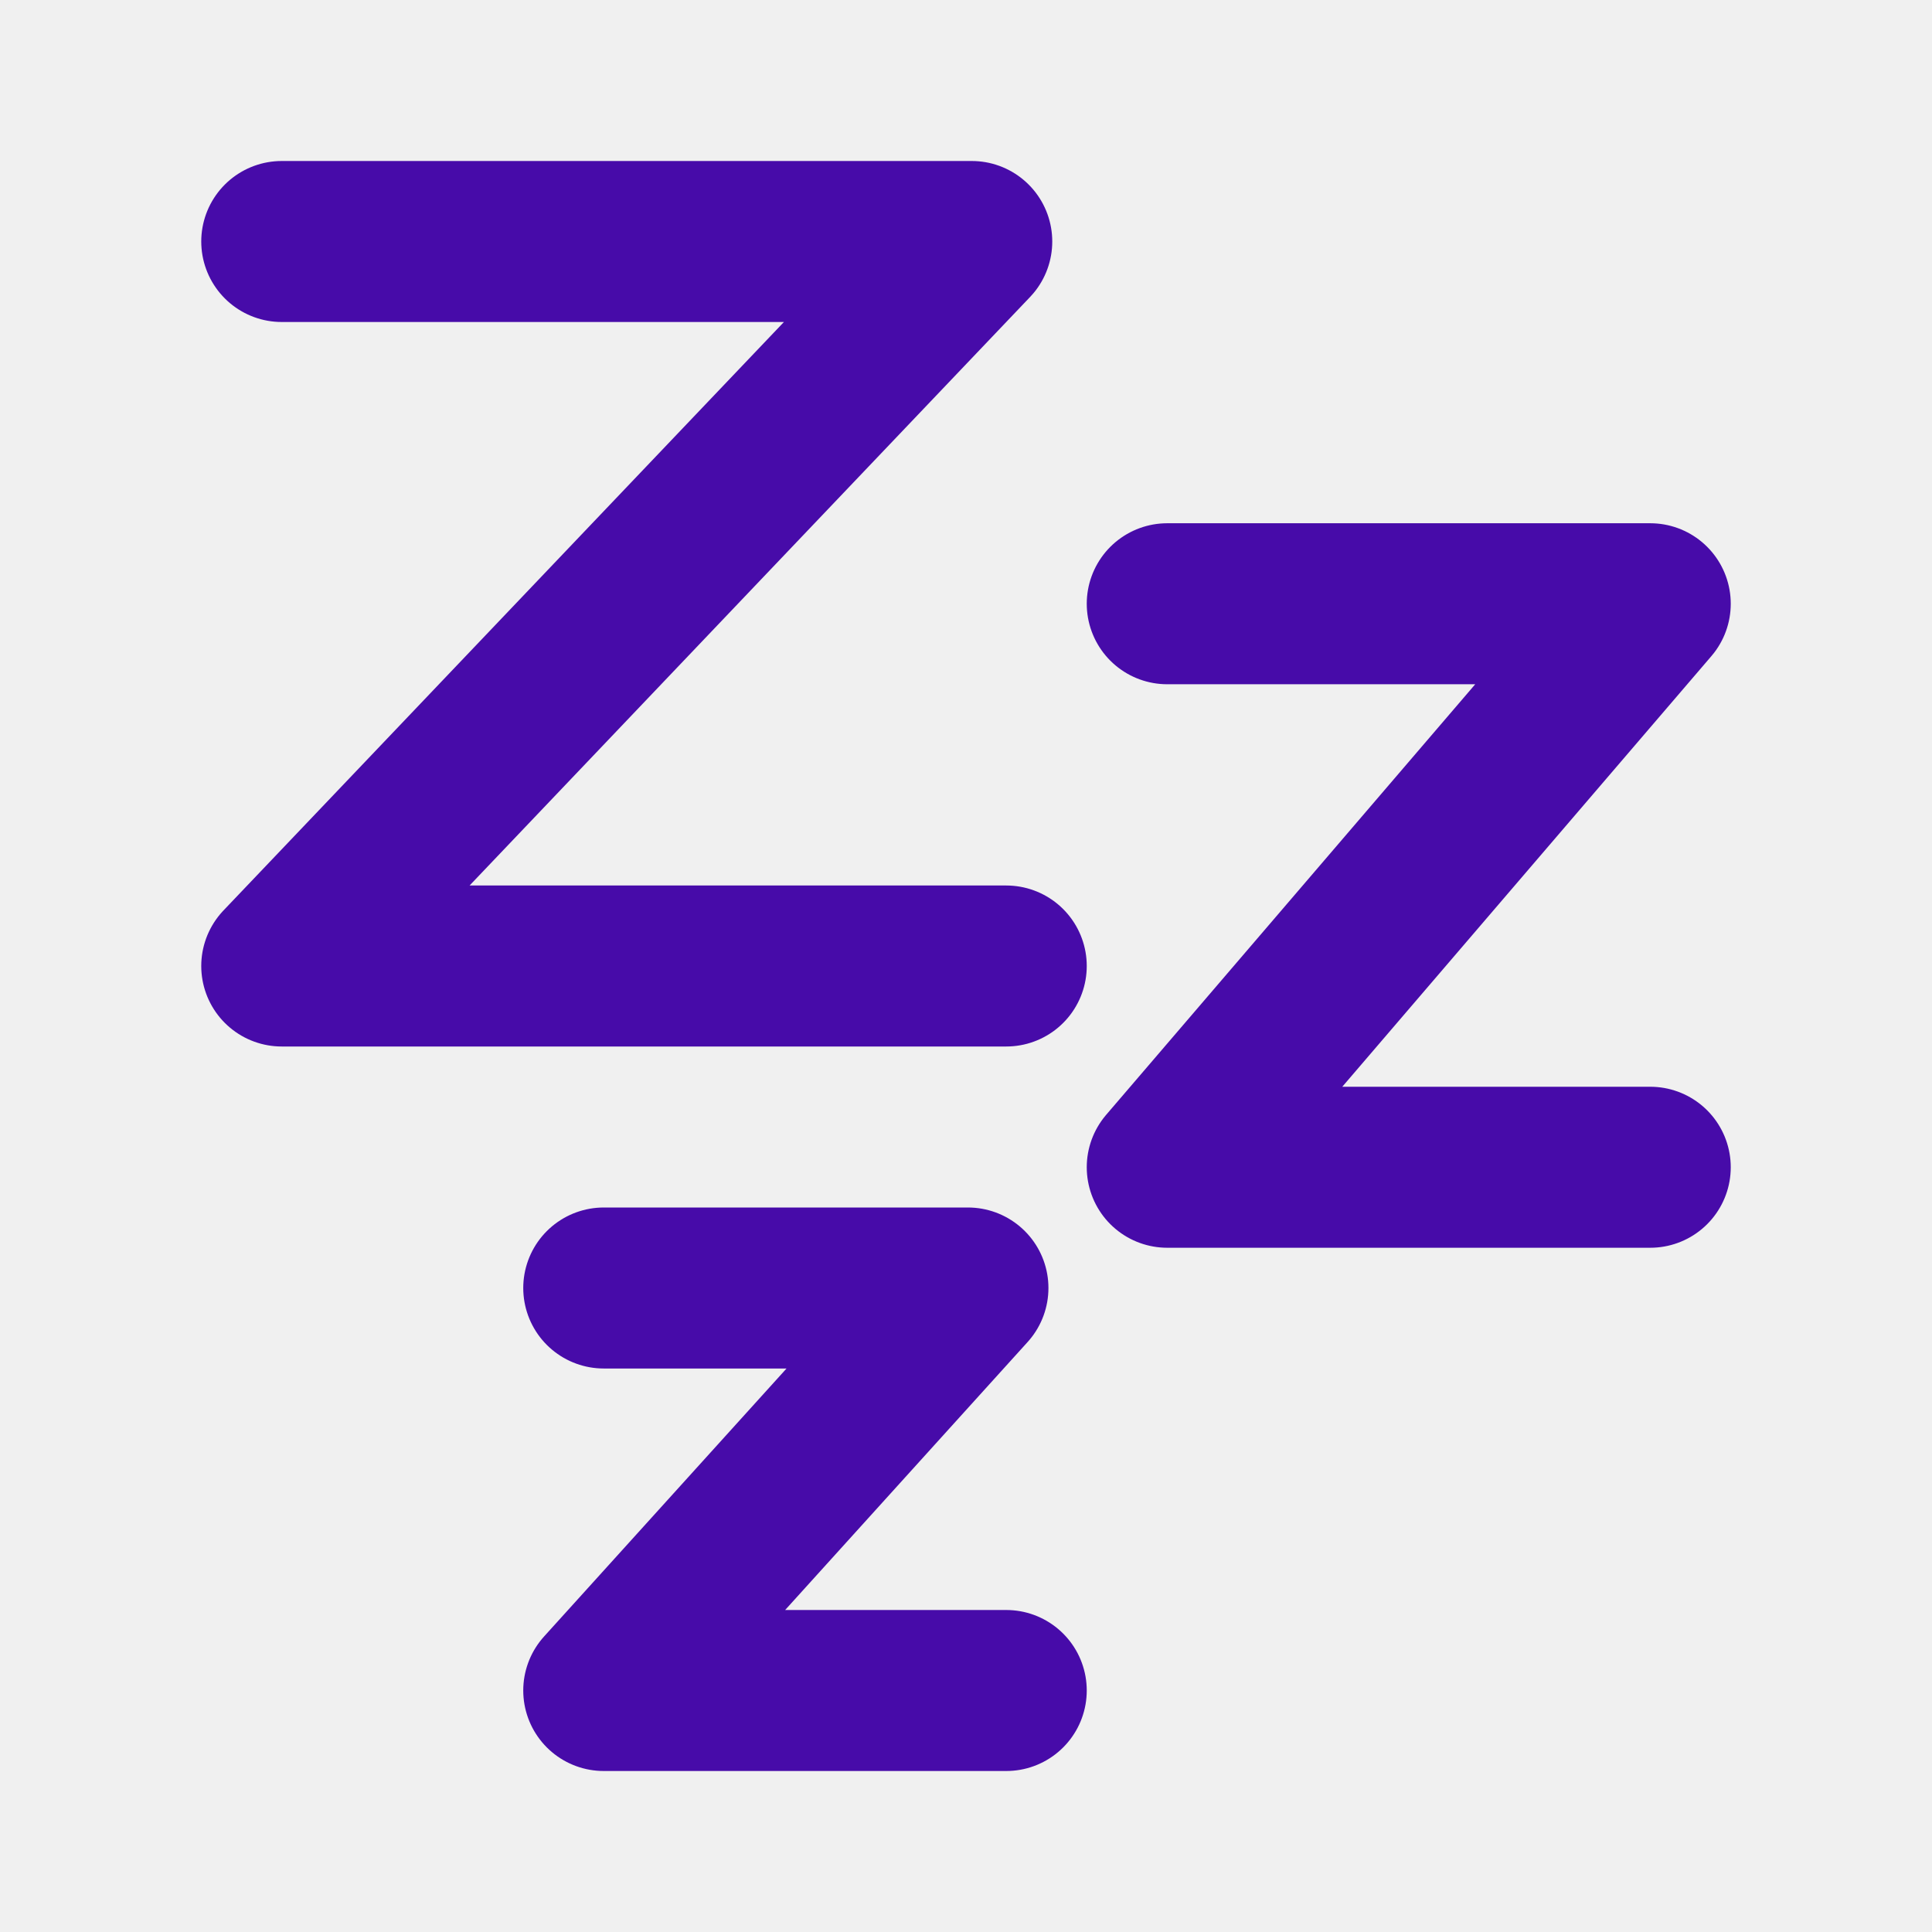
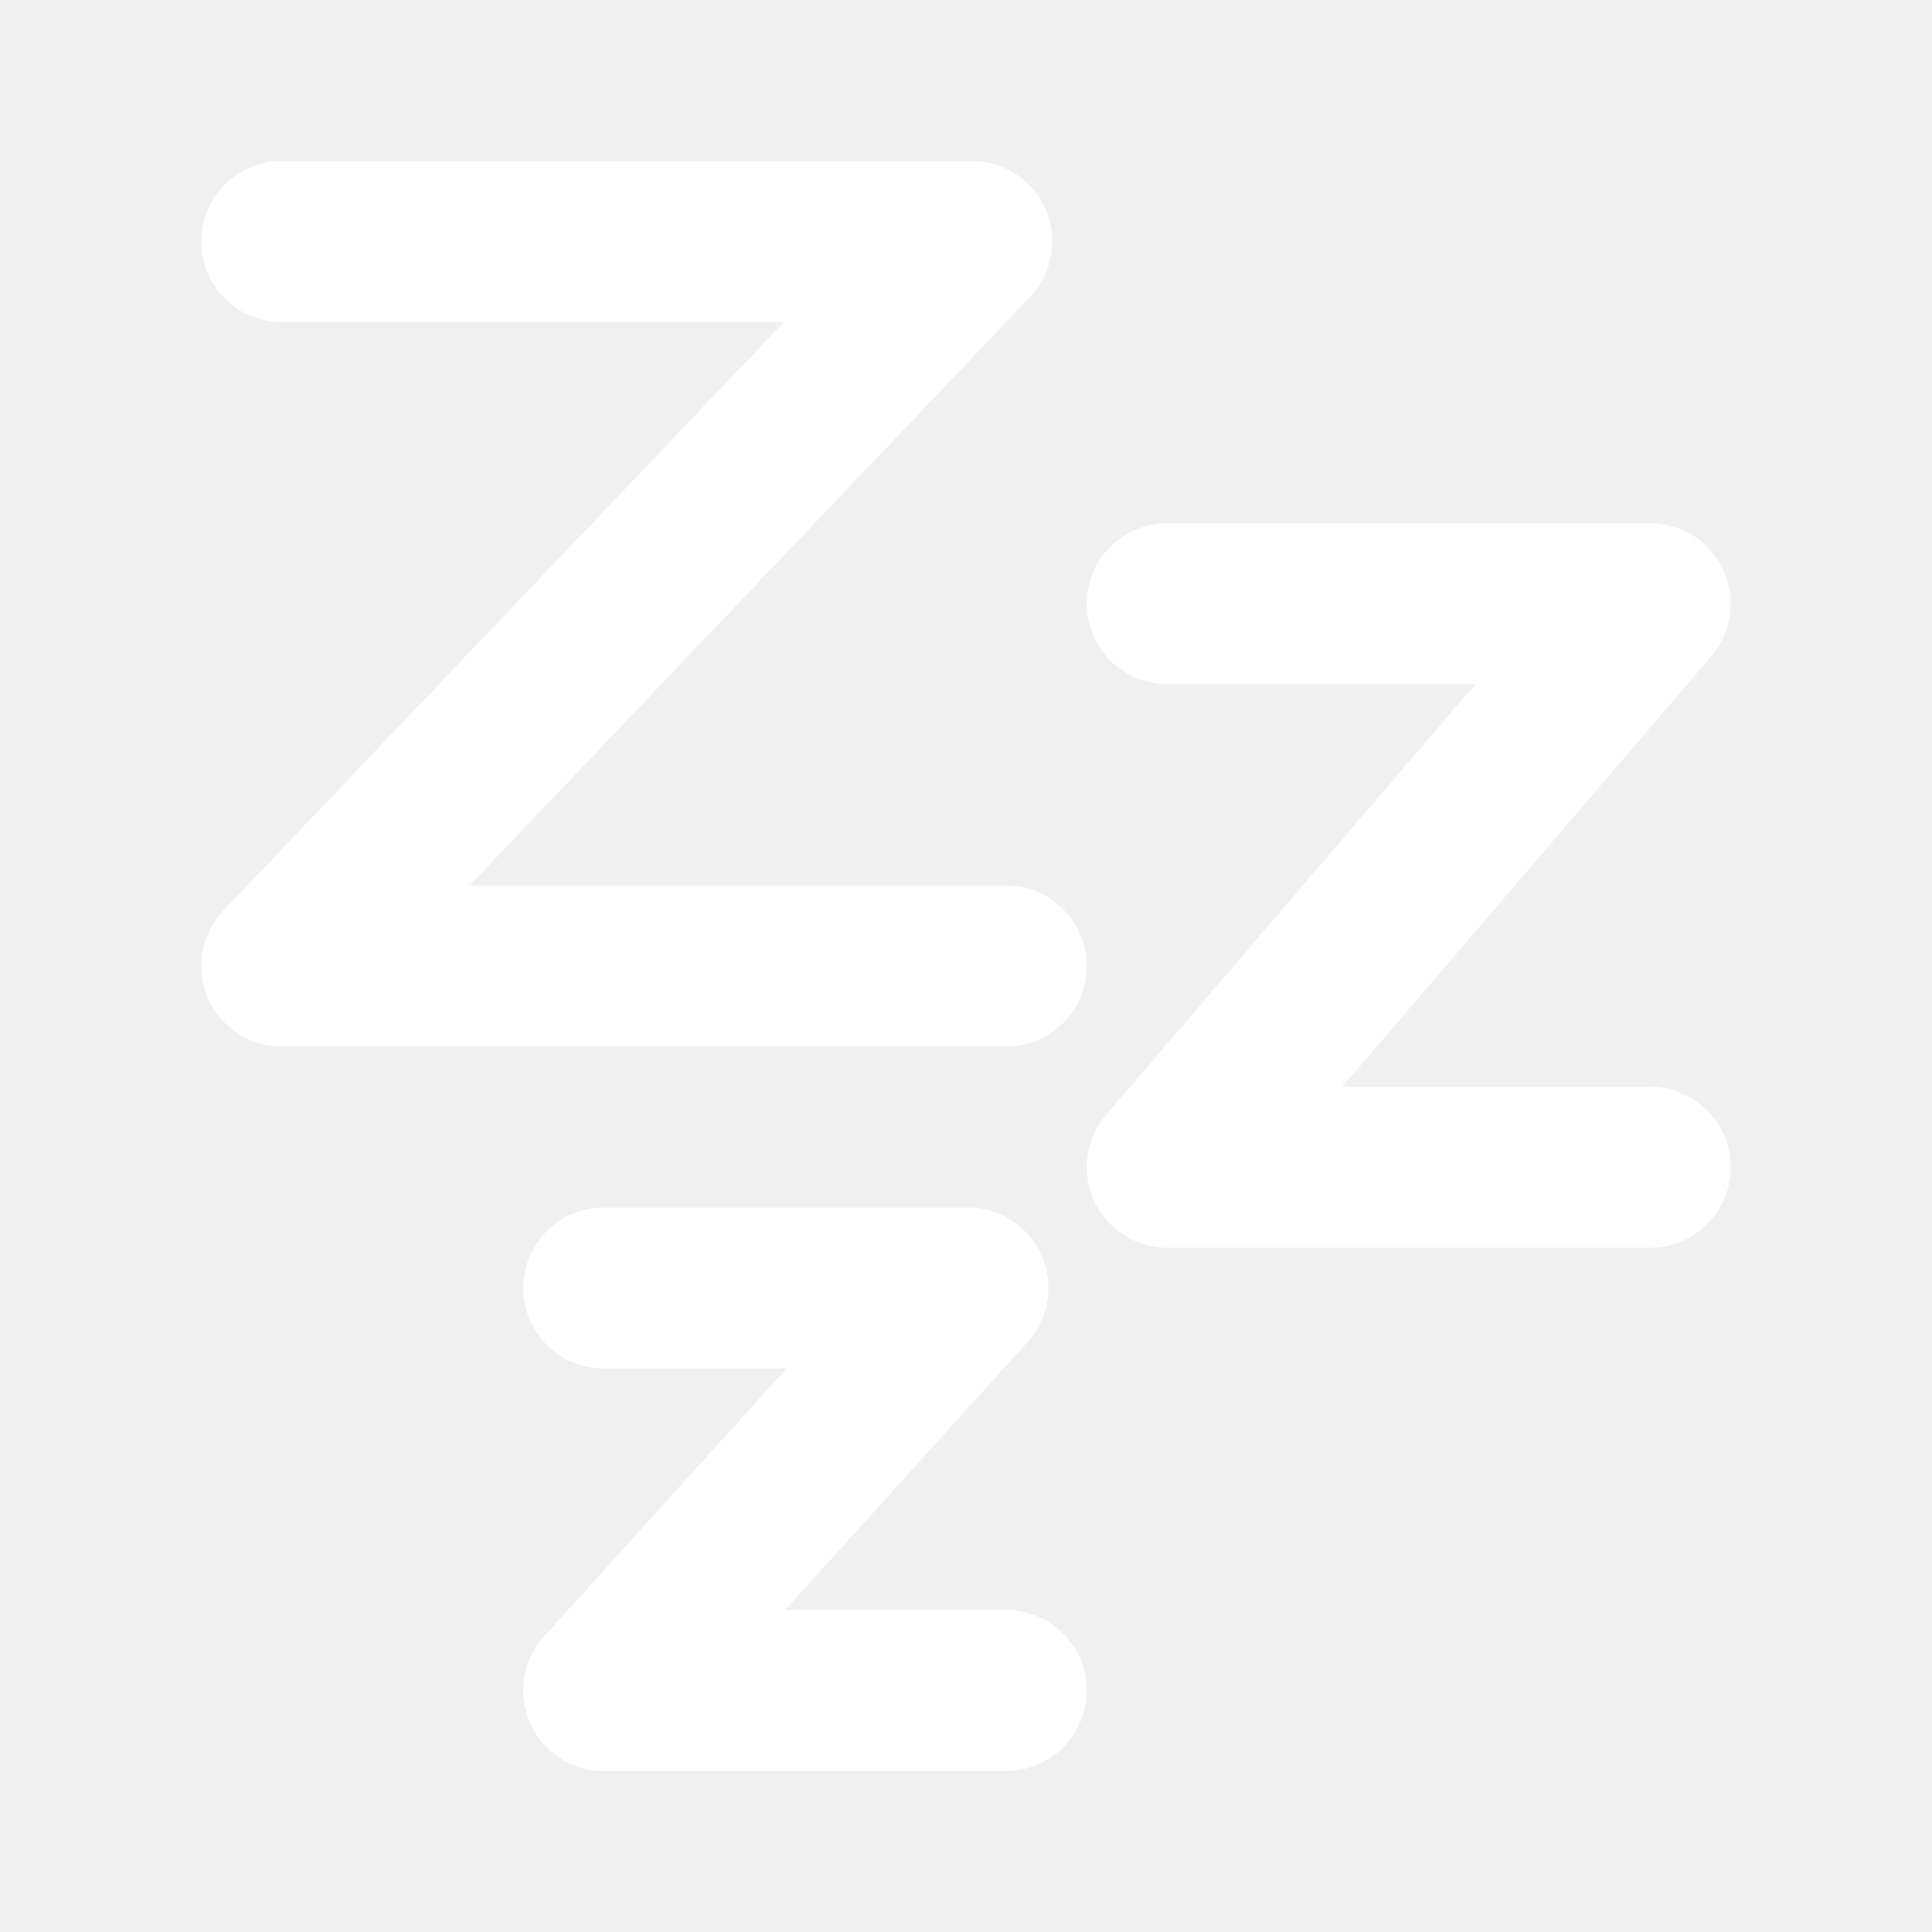
<svg xmlns="http://www.w3.org/2000/svg" width="1em" height="1em" viewBox="0 0 48 48">
-   <path fill="none" stroke="#470ba9" stroke-linecap="round" stroke-linejoin="round" stroke-width="4" d="M7 6h17.143L7 24h18m4-9h12L29 29h12m-26 3h9.048L15 42h10" />
+   <path fill="none" stroke="#fff" stroke-linecap="round" stroke-linejoin="round" stroke-width="4" d="M7 6h17.143L7 24h18m4-9h12L29 29h12m-26 3h9.048L15 42h10" />
</svg>
